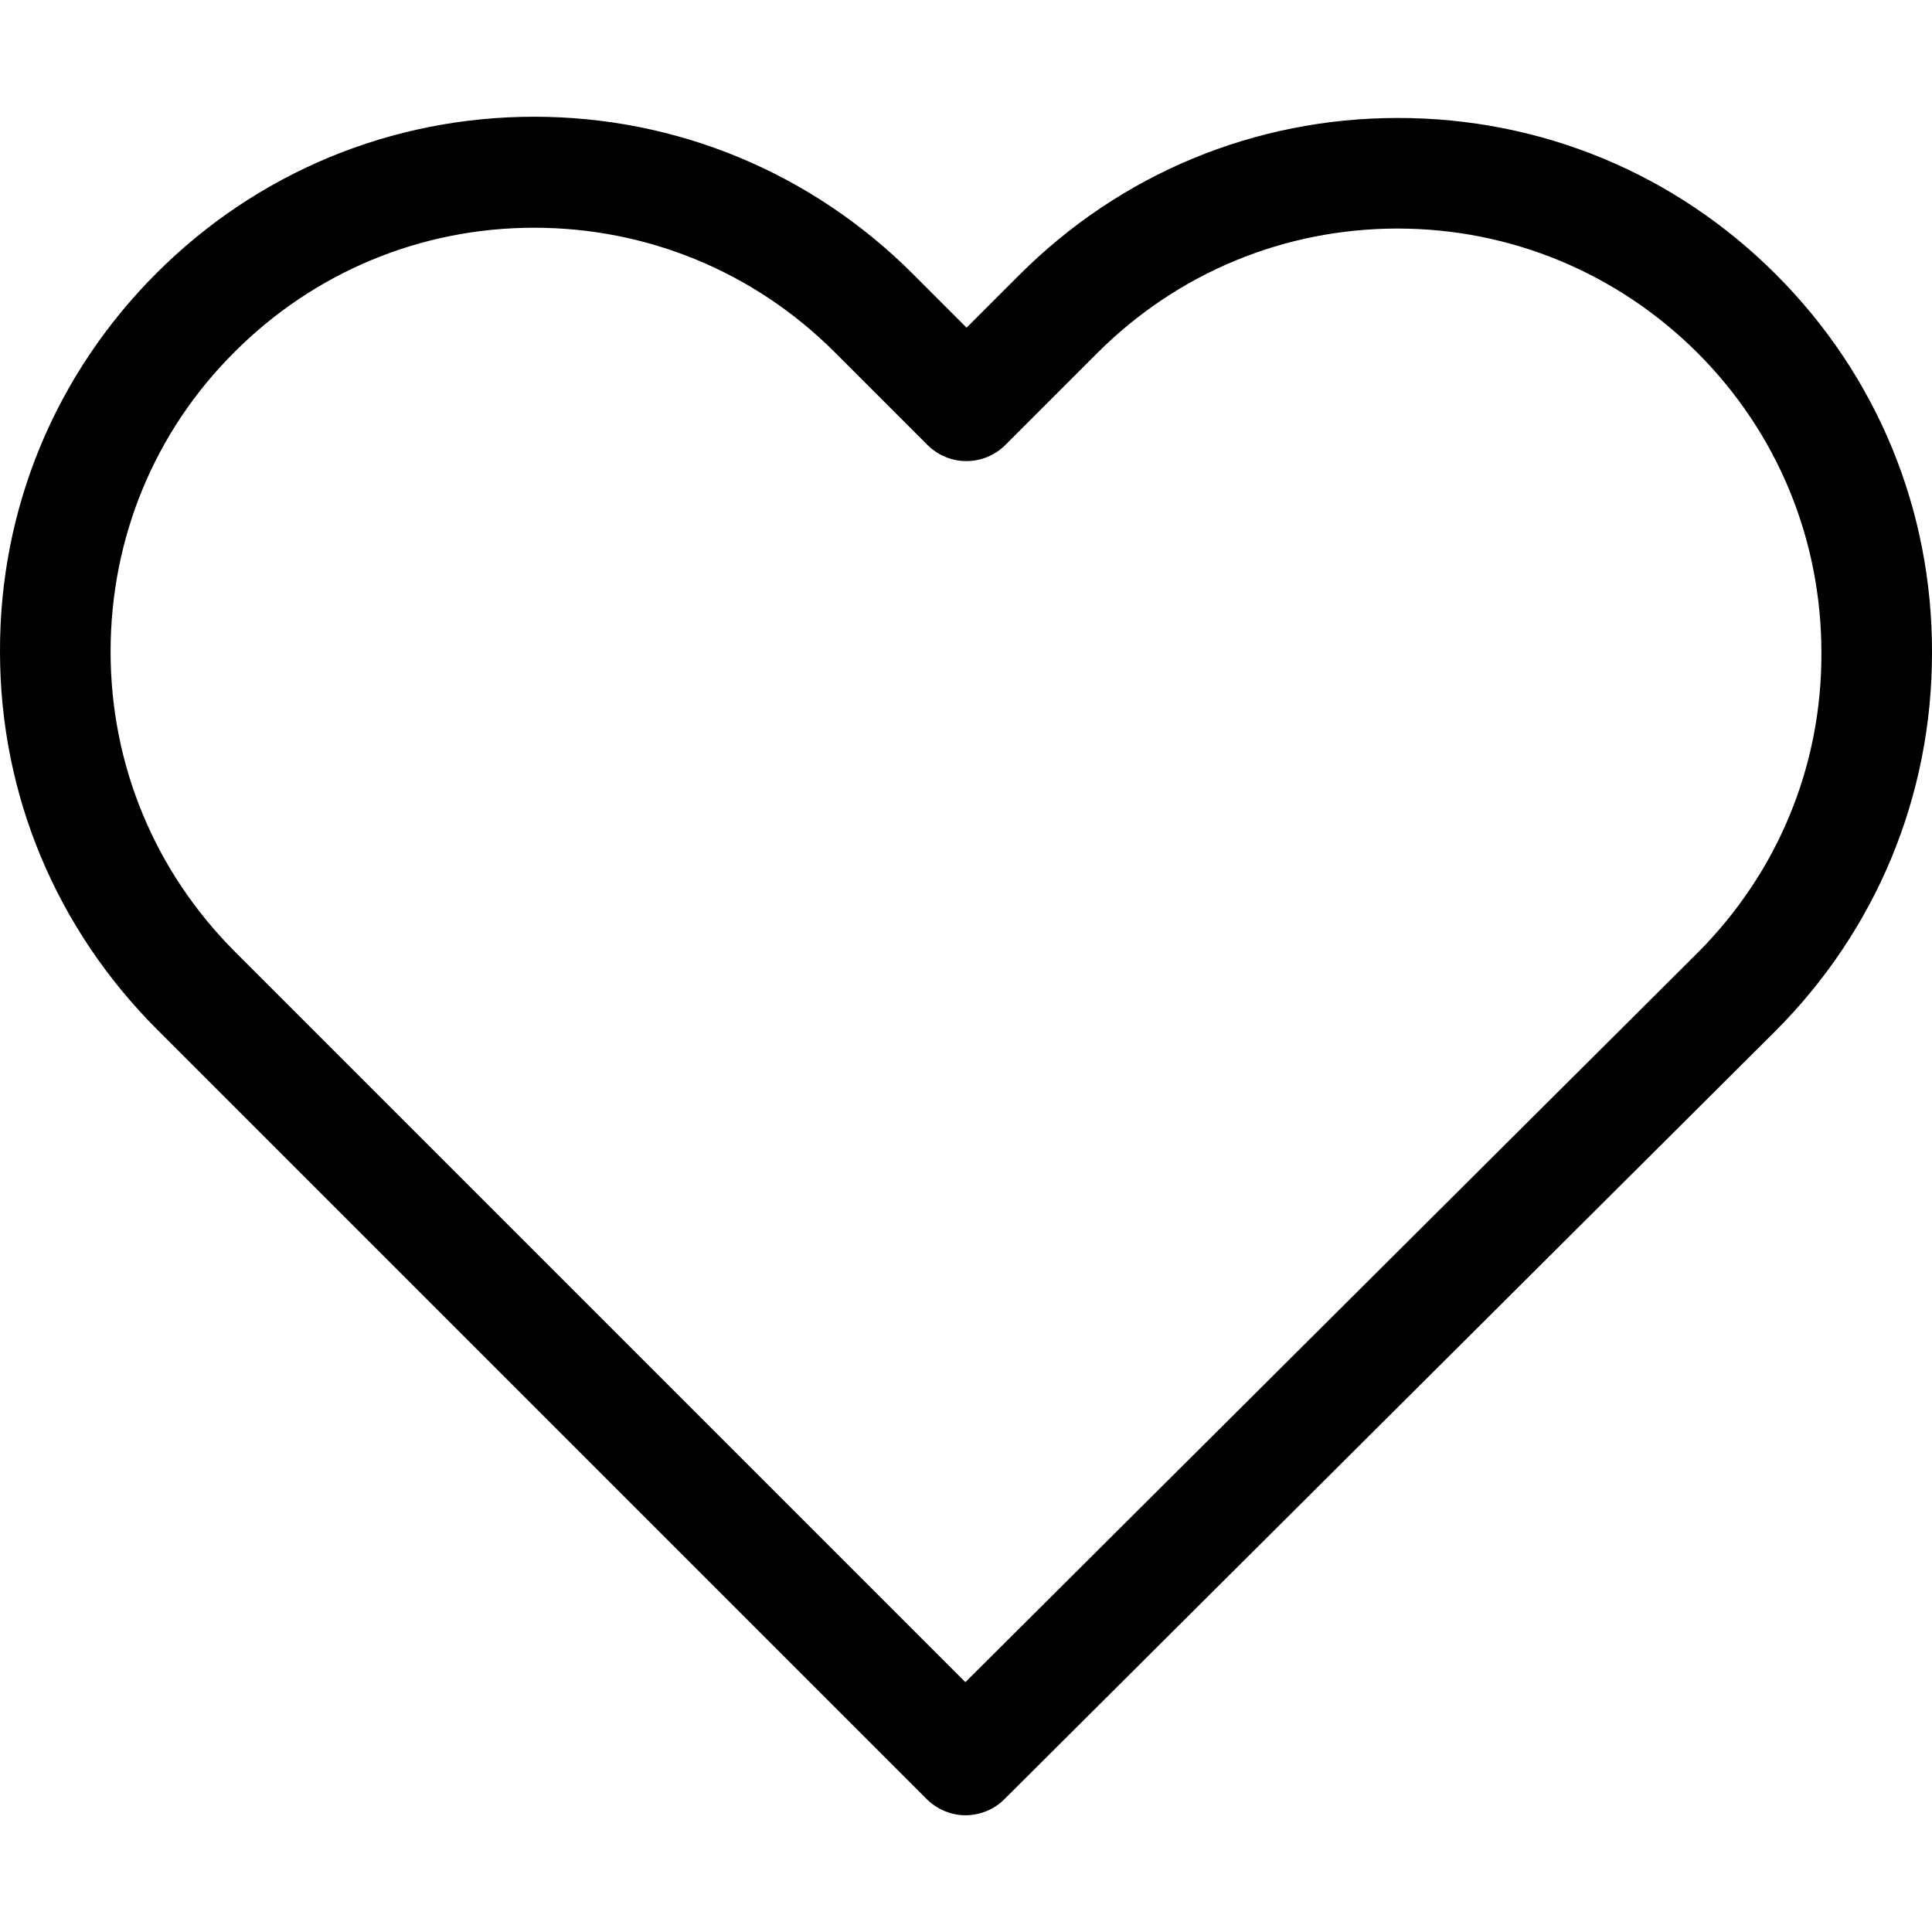
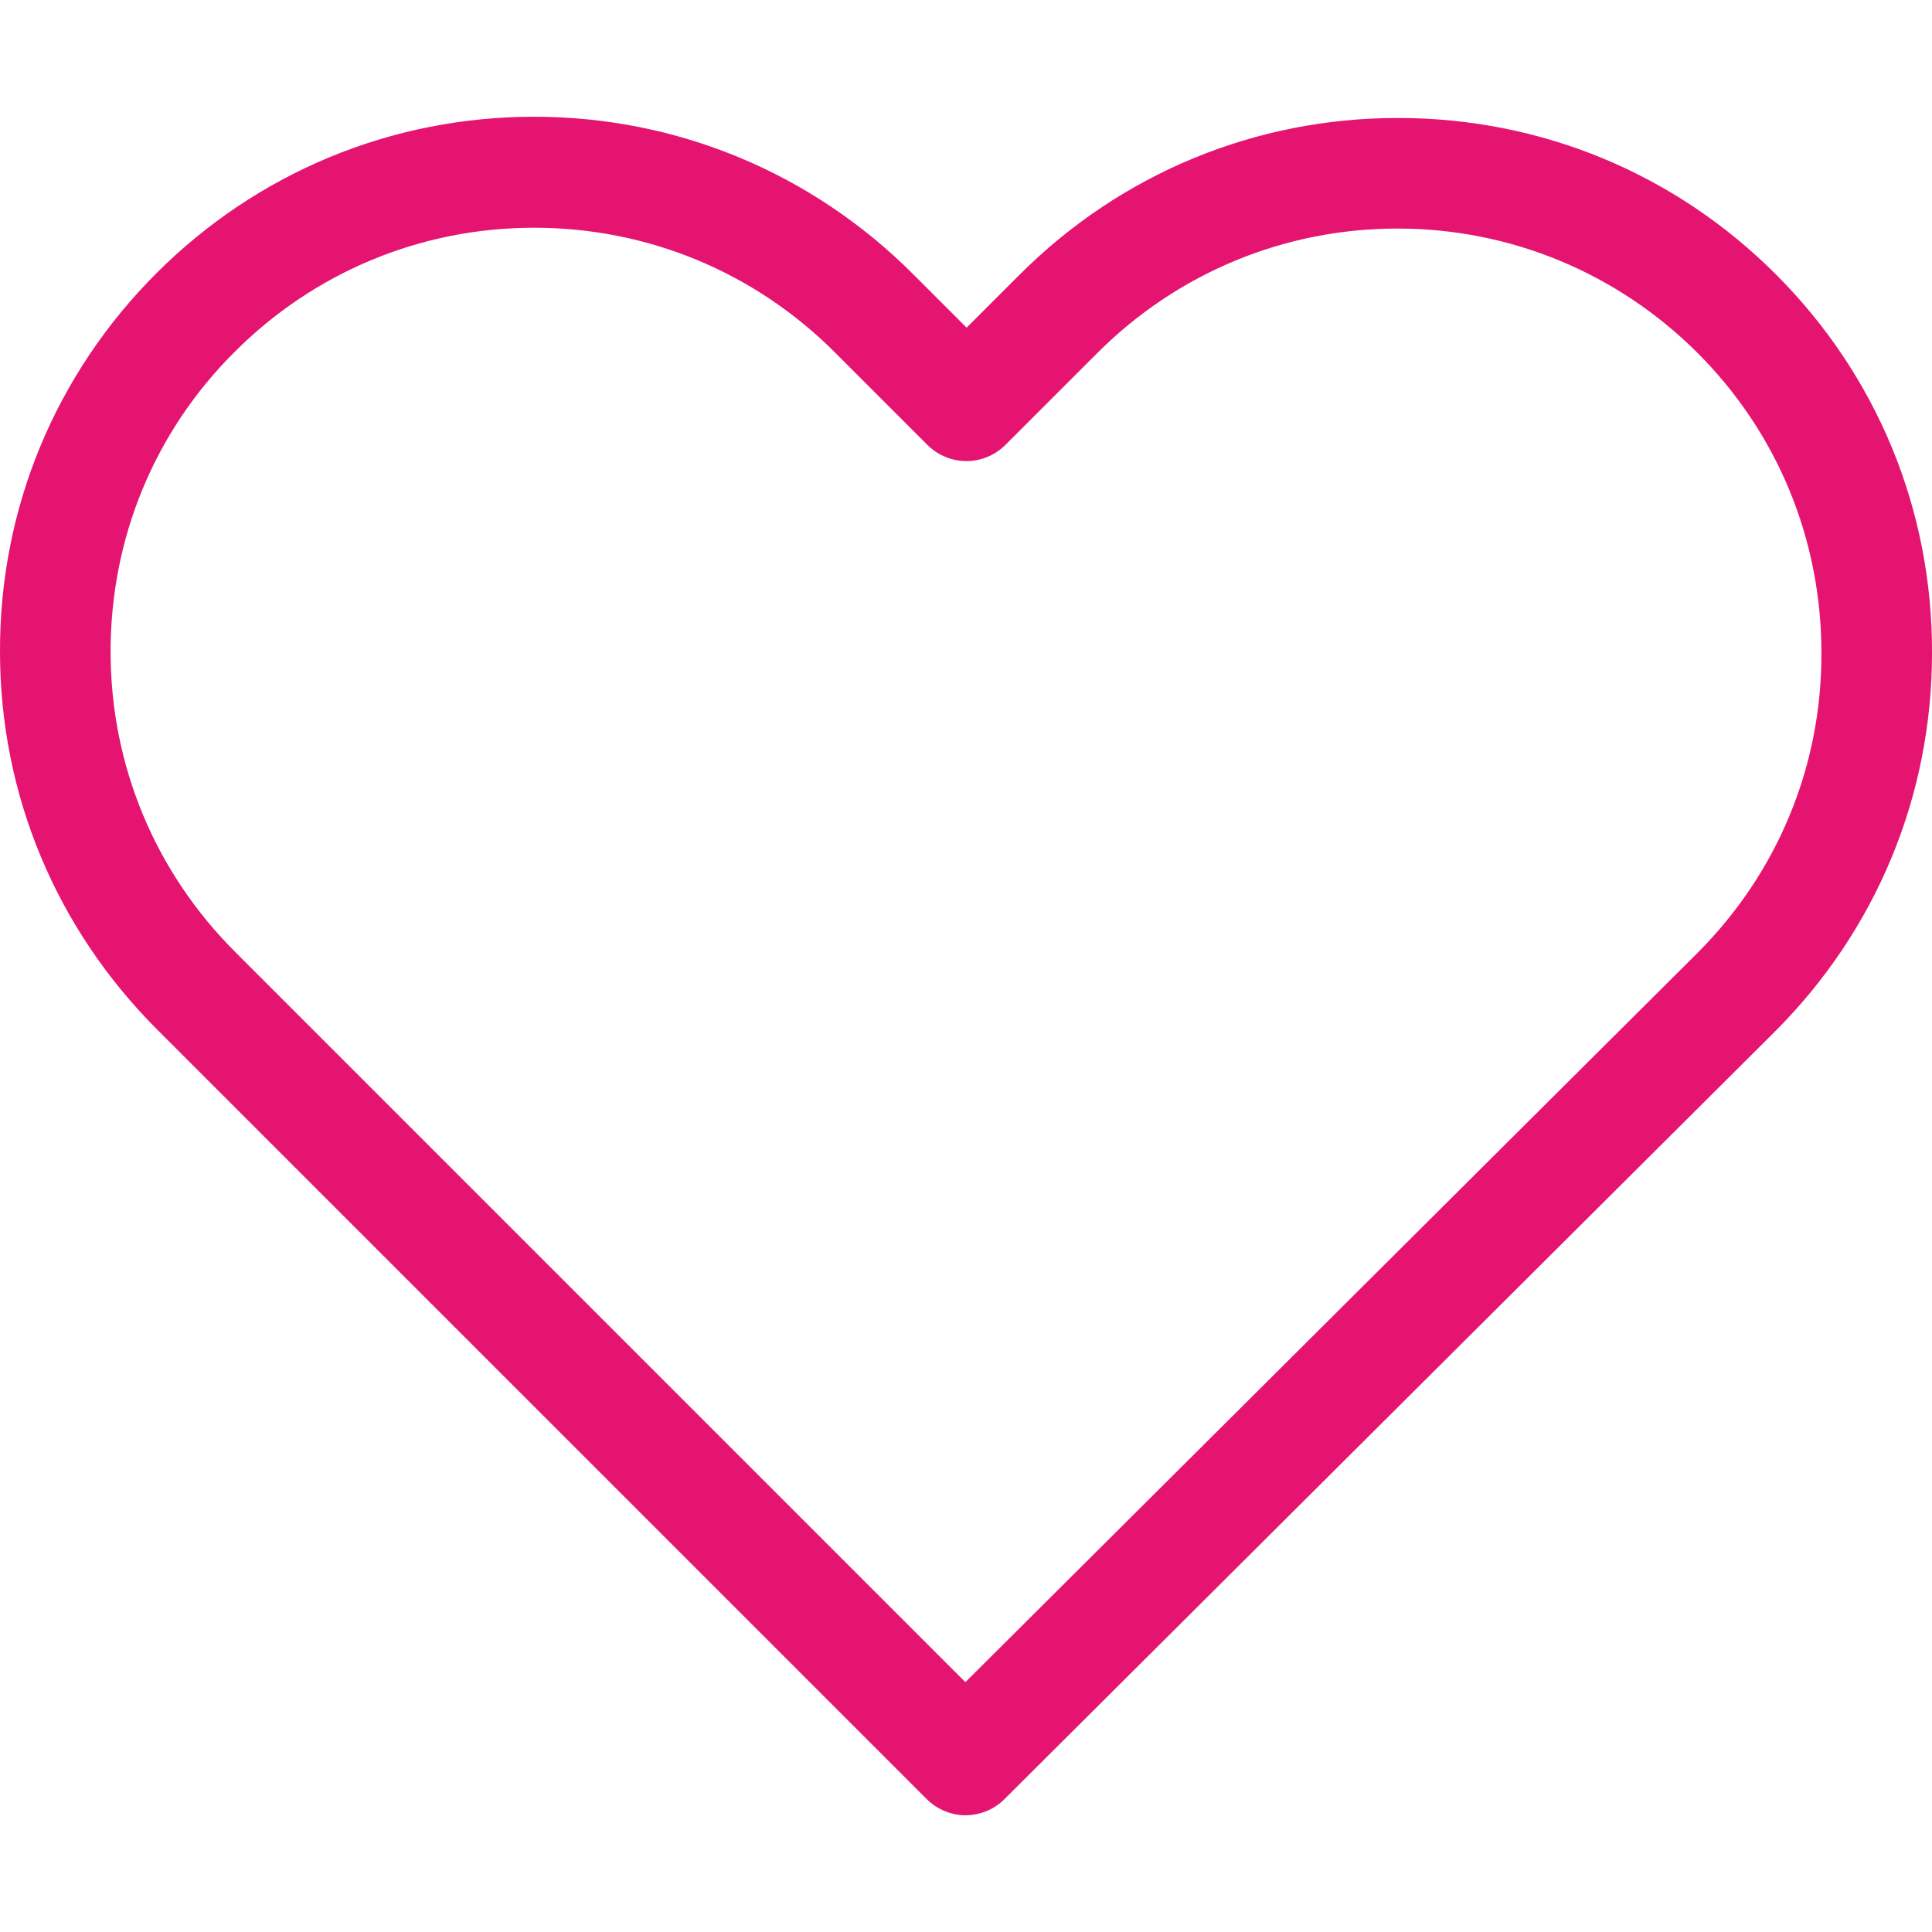
- <svg xmlns="http://www.w3.org/2000/svg" fill="#000000" height="800px" width="800px" version="1.1" id="Capa_1" viewBox="0 0 471.701 471.701" xml:space="preserve">
+ <svg xmlns="http://www.w3.org/2000/svg" fill="#e51470" height="800px" width="800px" version="1.1" id="Capa_1" viewBox="0 0 471.701 471.701" xml:space="preserve">
  <g>
    <path d="M433.601,67.001c-24.7-24.7-57.4-38.2-92.3-38.2s-67.7,13.6-92.4,38.3l-12.9,12.9l-13.1-13.1   c-24.7-24.7-57.6-38.4-92.5-38.4c-34.8,0-67.6,13.6-92.2,38.2c-24.7,24.7-38.3,57.5-38.2,92.4c0,34.9,13.7,67.6,38.4,92.3   l187.8,187.8c2.6,2.6,6.1,4,9.5,4c3.4,0,6.9-1.3,9.5-3.9l188.2-187.5c24.7-24.7,38.3-57.5,38.3-92.4   C471.801,124.501,458.301,91.701,433.601,67.001z M414.401,232.701l-178.7,178l-178.3-178.3c-19.6-19.6-30.4-45.6-30.4-73.3   s10.7-53.7,30.3-73.2c19.5-19.5,45.5-30.3,73.1-30.3c27.7,0,53.8,10.8,73.4,30.4l22.6,22.6c5.3,5.3,13.8,5.3,19.1,0l22.4-22.4   c19.6-19.6,45.7-30.4,73.3-30.4c27.6,0,53.6,10.8,73.2,30.3c19.6,19.6,30.3,45.6,30.3,73.3   C444.801,187.101,434.001,213.101,414.401,232.701z" />
  </g>
</svg>
